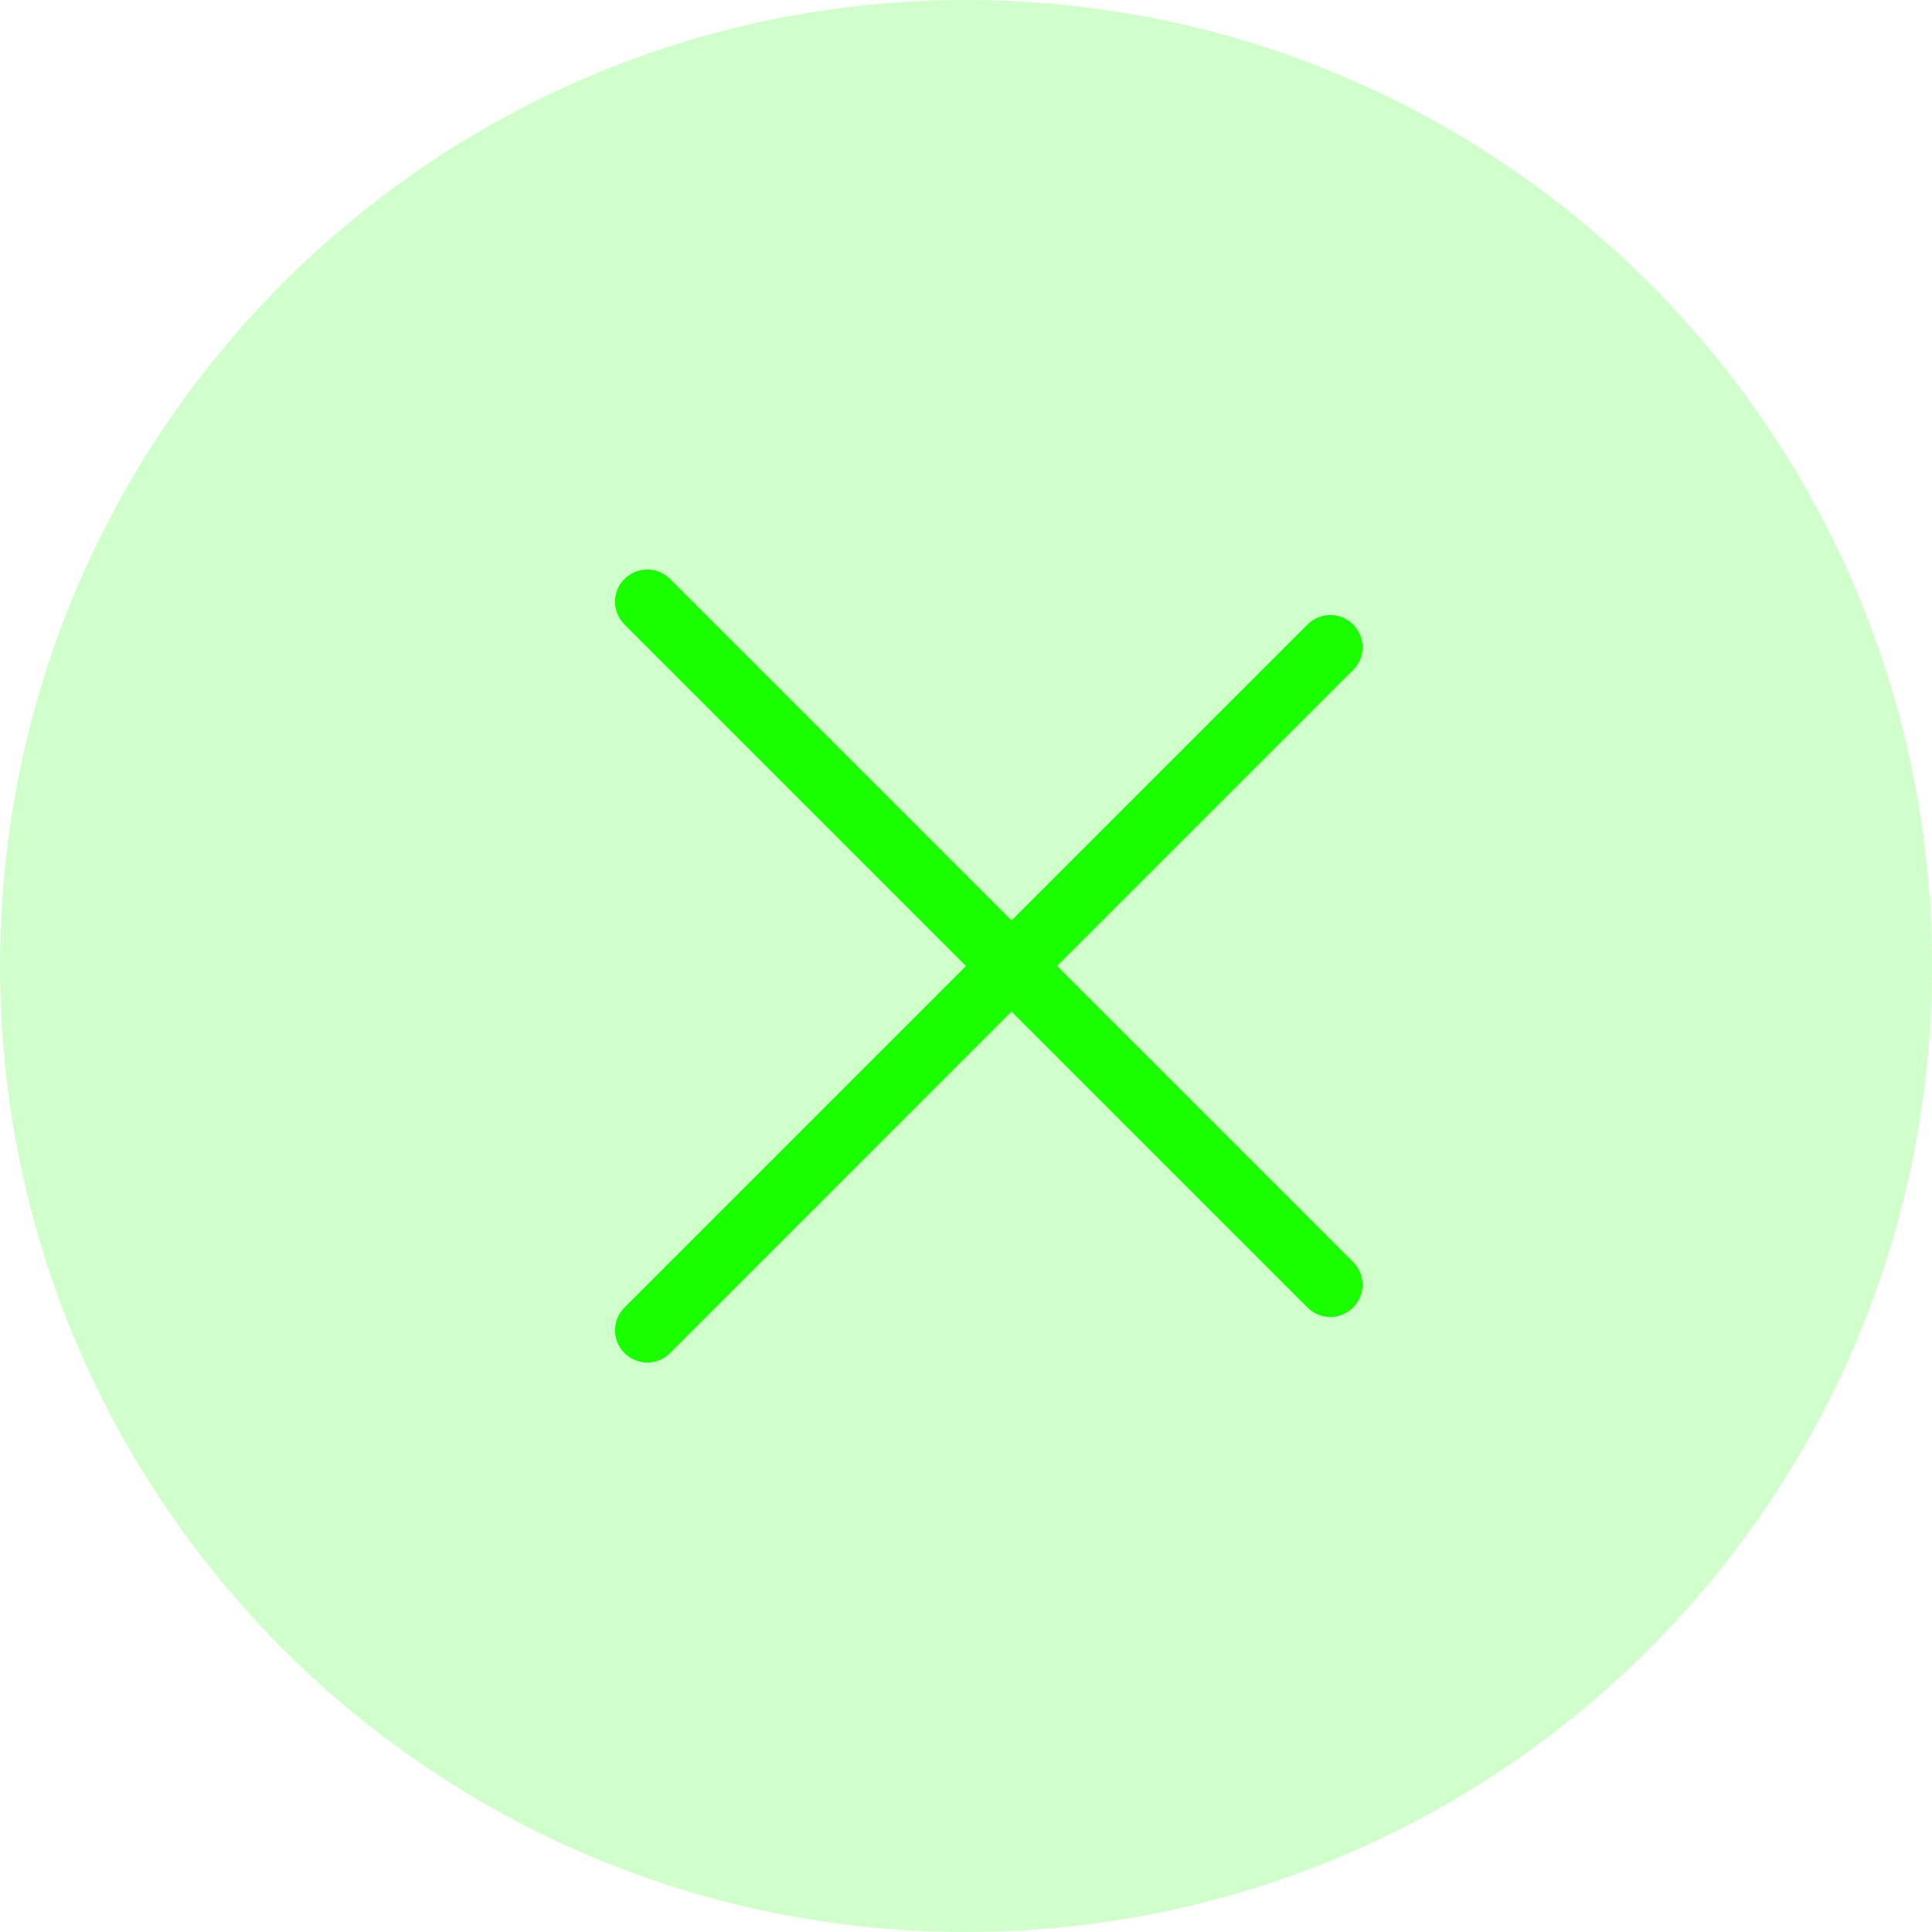
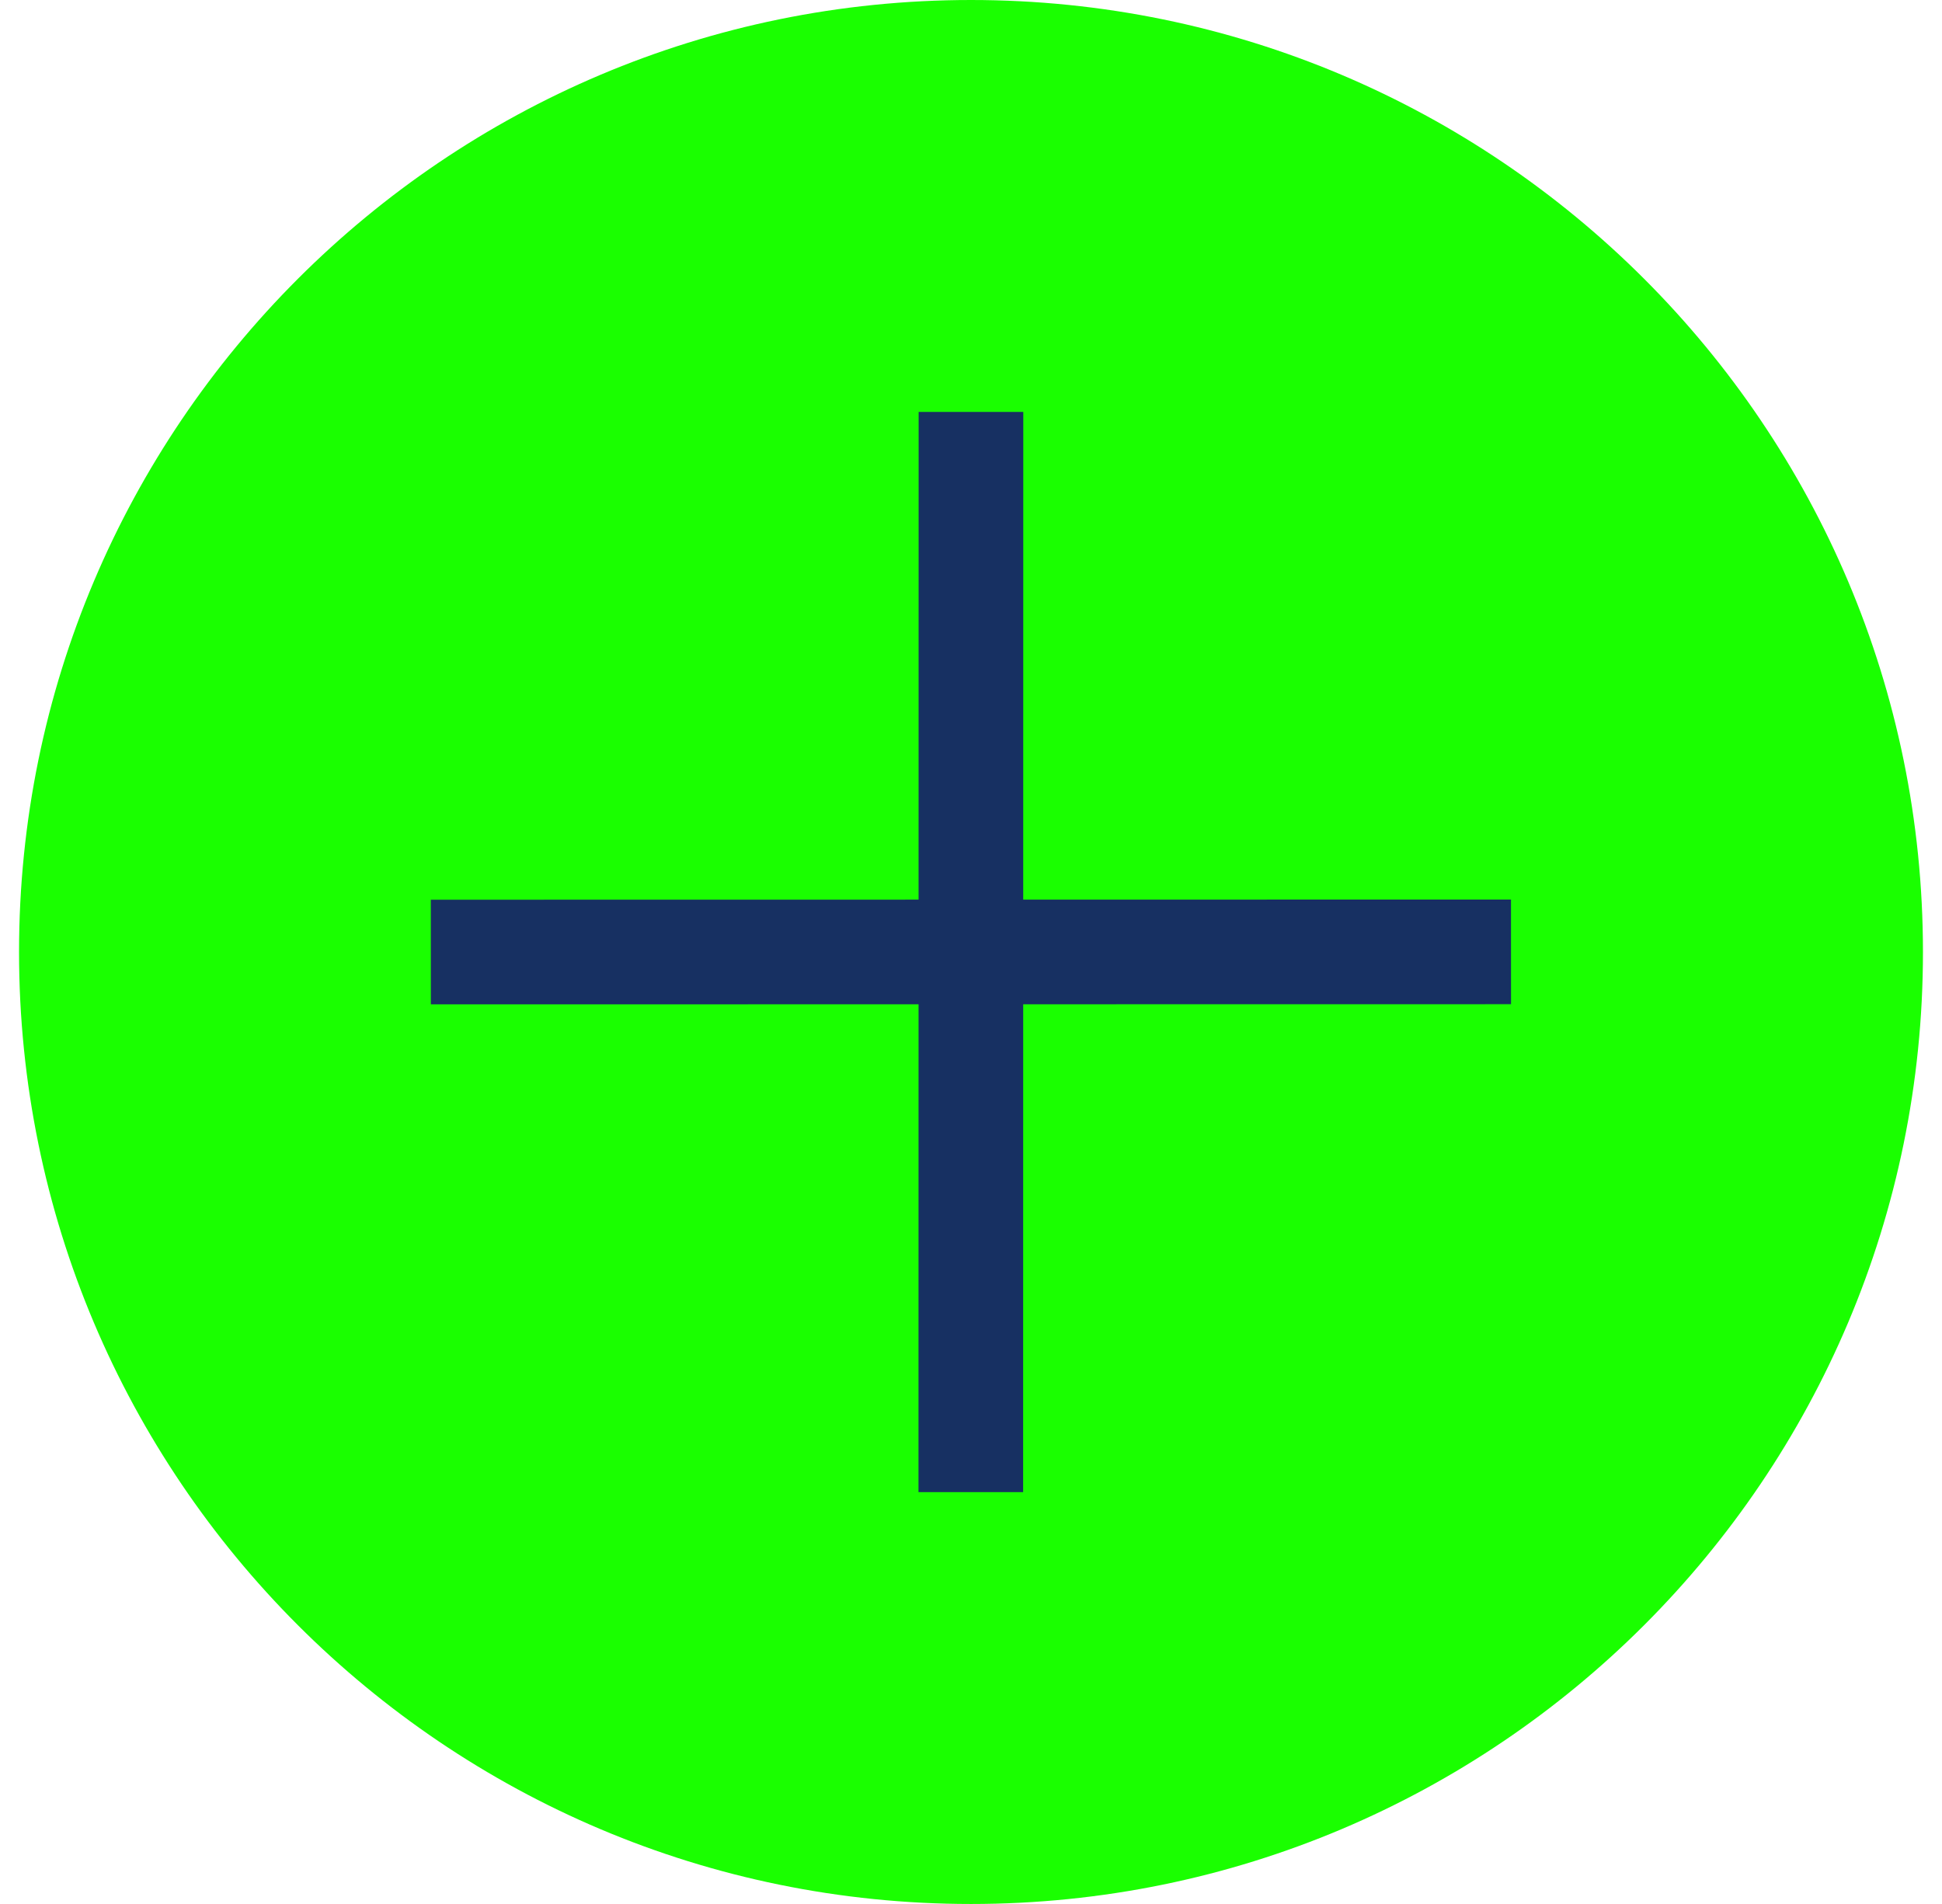
- <svg xmlns="http://www.w3.org/2000/svg" width="30" height="30" viewBox="0 0 30 30" fill="none">
-   <circle cx="15" cy="15" r="15" fill="#1AFF00" fill-opacity="0.2" />
-   <path fill-rule="evenodd" clip-rule="evenodd" d="M21.01 10.404C21.206 10.209 21.206 9.892 21.01 9.697C20.815 9.502 20.499 9.502 20.303 9.697L15.707 14.293L10.404 8.99C10.209 8.795 9.892 8.795 9.697 8.99C9.501 9.185 9.501 9.502 9.697 9.697L15 15L9.697 20.303C9.501 20.499 9.501 20.815 9.697 21.011C9.892 21.206 10.209 21.206 10.404 21.011L15.707 15.707L20.303 20.303C20.499 20.499 20.815 20.499 21.01 20.303C21.206 20.108 21.206 19.792 21.01 19.596L16.414 15L21.01 10.404Z" fill="#1AFF00" />
+ <svg xmlns="http://www.w3.org/2000/svg" width="51" height="50" viewBox="0 0 51 50" fill="none">
+   <circle cx="25.5" cy="25" r="25" fill="#1AFF00" />
+   <path d="M24.125 10.818L24.121 39.185L26.869 39.185L26.873 10.818L24.125 10.818Z" fill="#173062" />
+   <path d="M11.314 23.627L11.315 26.375L39.682 26.371L39.681 23.623L11.314 23.627Z" fill="#173062" />
</svg>
